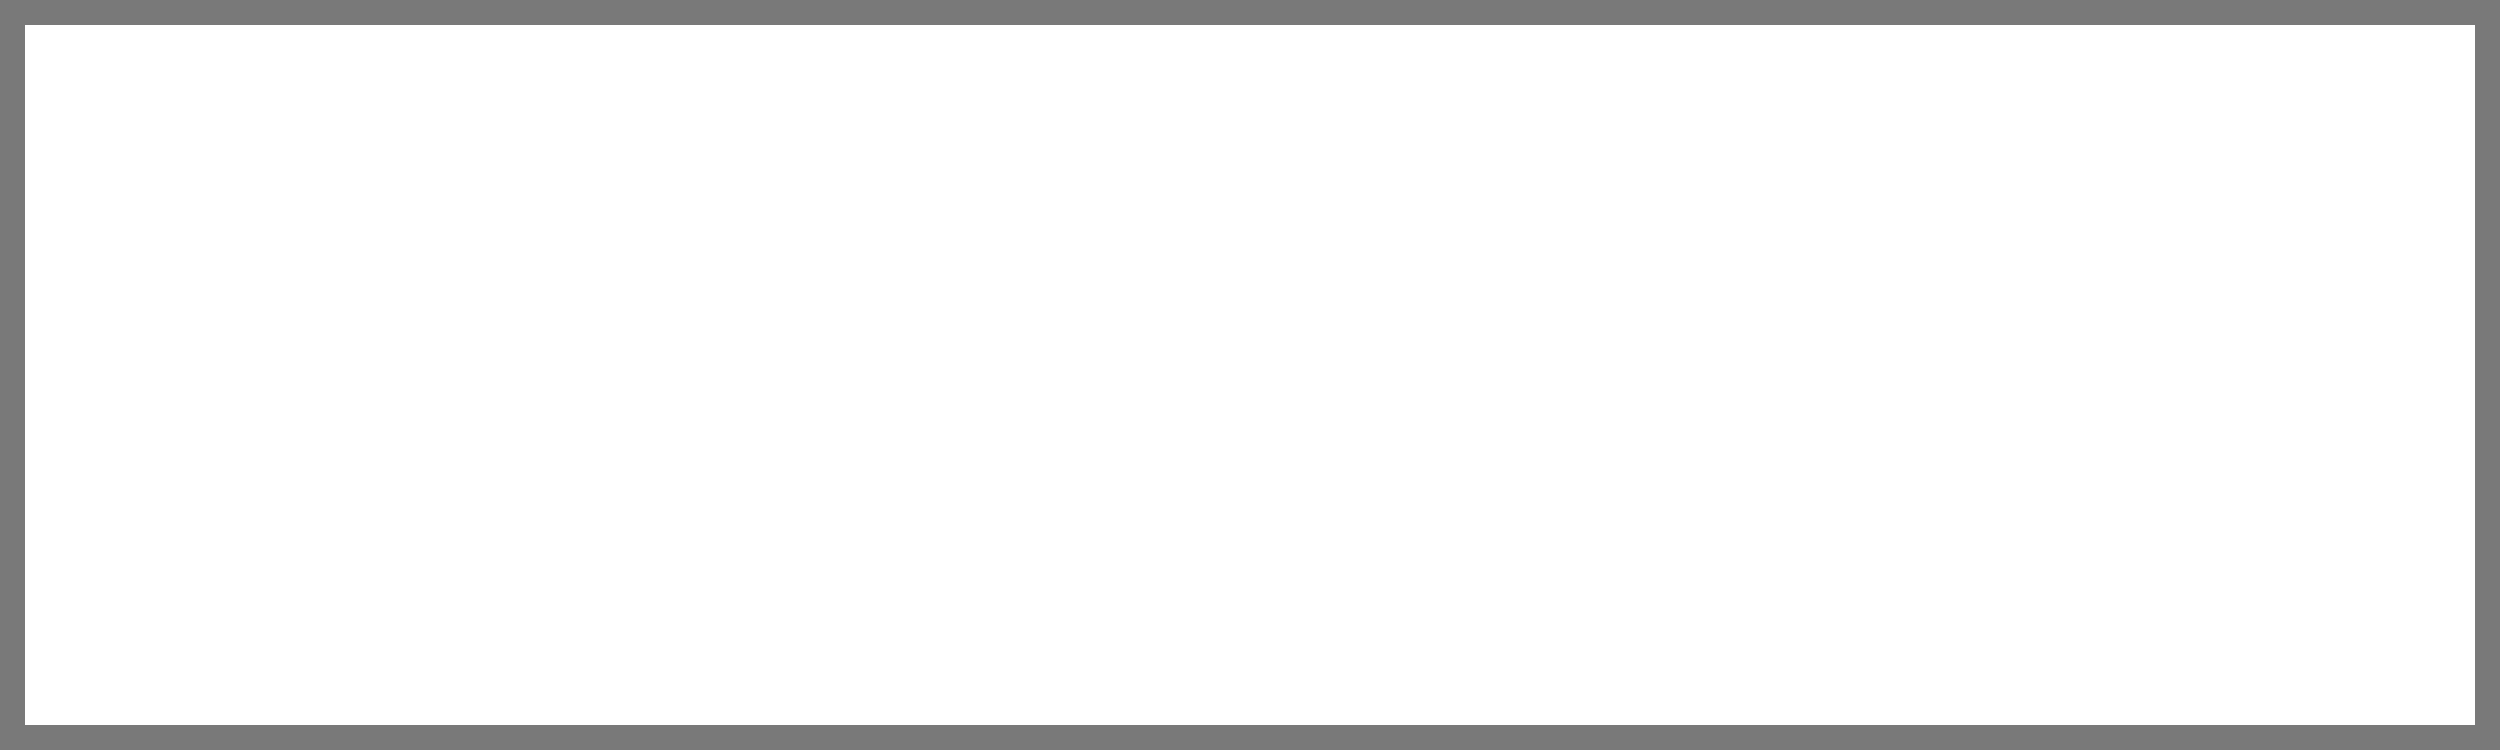
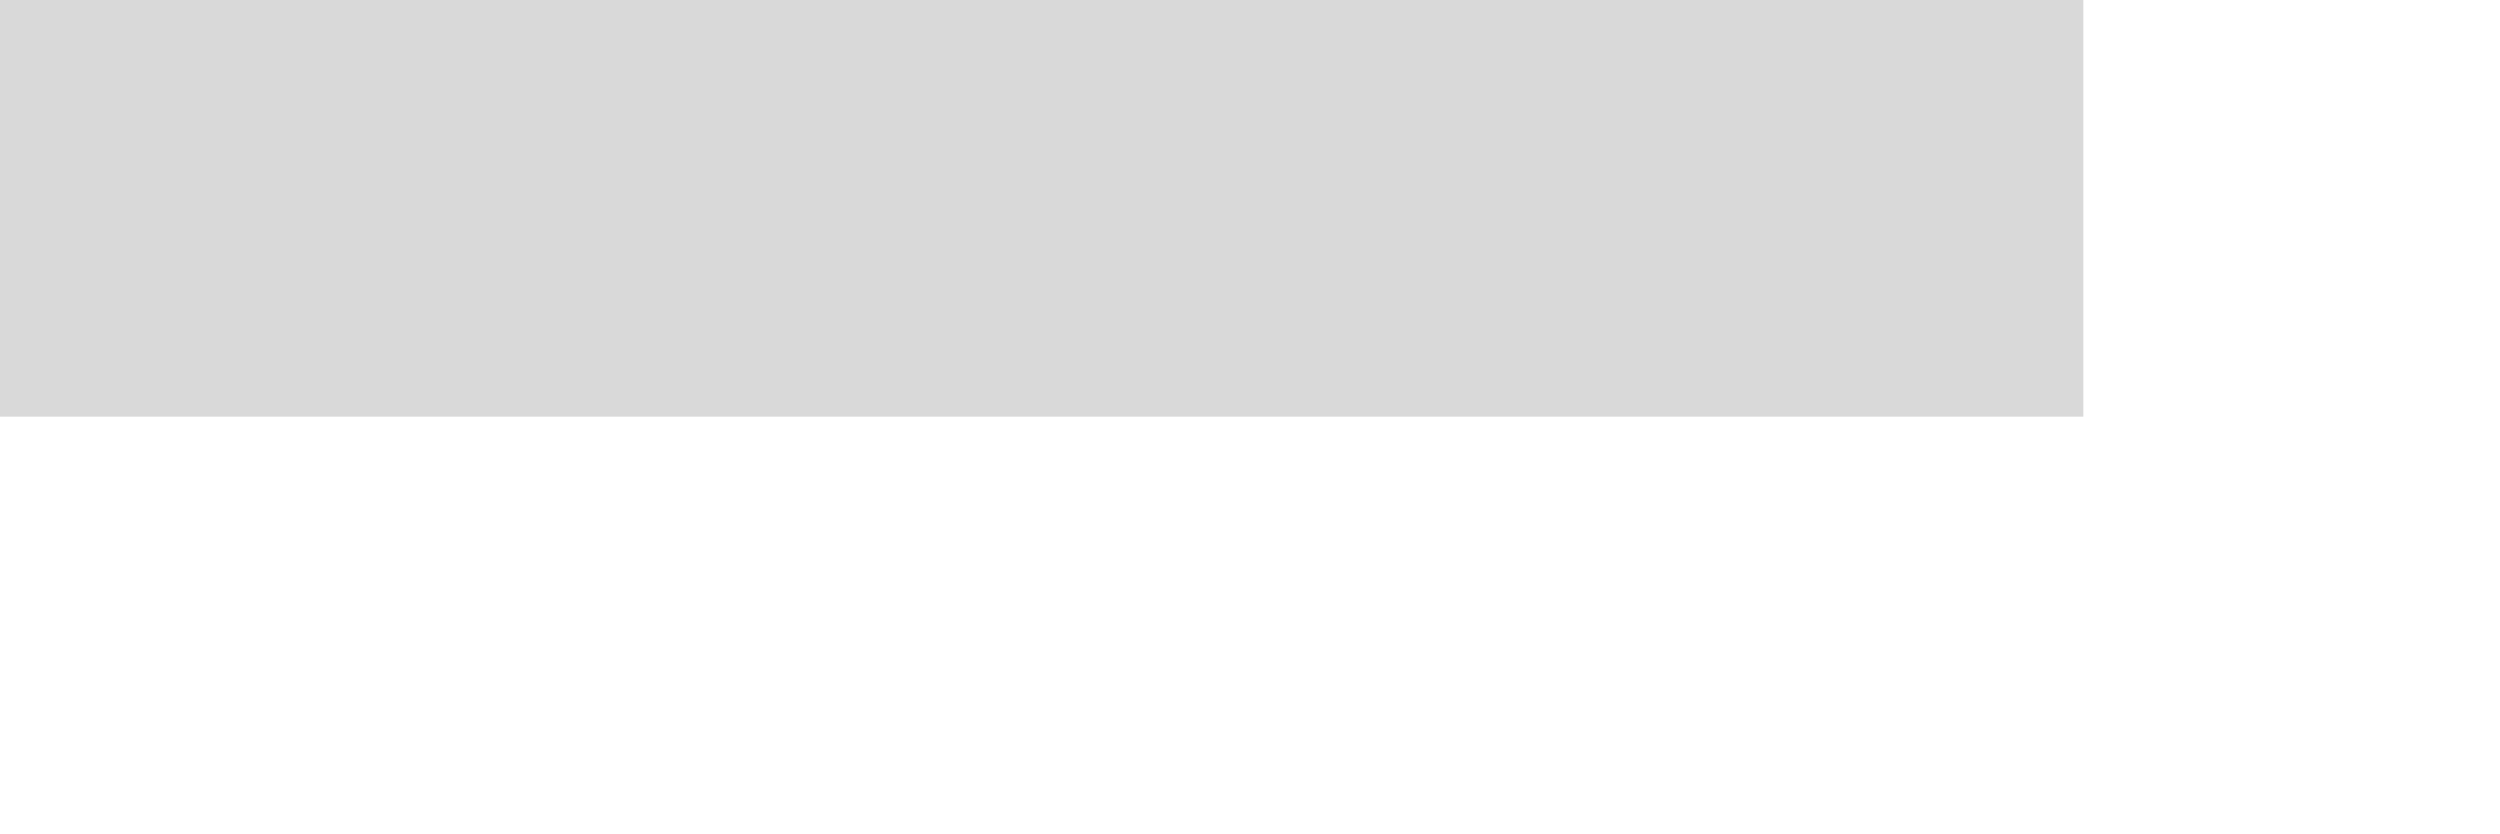
- <svg xmlns="http://www.w3.org/2000/svg" version="1.1" width="100px" height="30px" viewBox="400 90 100 30">
-   <path d="M 1 1  L 99 1  L 99 29  L 1 29  L 1 1  Z " fill-rule="nonzero" fill="rgba(255, 255, 255, 1)" stroke="none" transform="matrix(1 0 0 1 400 90 )" class="fill" />
-   <path d="M 0.5 1  L 0.5 29  " stroke-width="1" stroke-dasharray="0" stroke="rgba(121, 121, 121, 1)" fill="none" transform="matrix(1 0 0 1 400 90 )" class="stroke" />
-   <path d="M 0 0.5  L 100 0.5  " stroke-width="1" stroke-dasharray="0" stroke="rgba(121, 121, 121, 1)" fill="none" transform="matrix(1 0 0 1 400 90 )" class="stroke" />
-   <path d="M 99.5 1  L 99.5 29  " stroke-width="1" stroke-dasharray="0" stroke="rgba(121, 121, 121, 1)" fill="none" transform="matrix(1 0 0 1 400 90 )" class="stroke" />
-   <path d="M 0 29.5  L 100 29.5  " stroke-width="1" stroke-dasharray="0" stroke="rgba(121, 121, 121, 1)" fill="none" transform="matrix(1 0 0 1 400 90 )" class="stroke" />
+ <svg xmlns="http://www.w3.org/2000/svg" version="1.1" width="6px" height="2px">
+   <g transform="matrix(1 0 0 1 -134 -682 )">
+     <path d="M 0 0.5  L 5 0.5  " stroke-width="1" stroke-dasharray="0" stroke="rgba(217, 217, 217, 1)" fill="none" transform="matrix(1 0 0 1 134 682 )" class="stroke" />
+   </g>
</svg>
